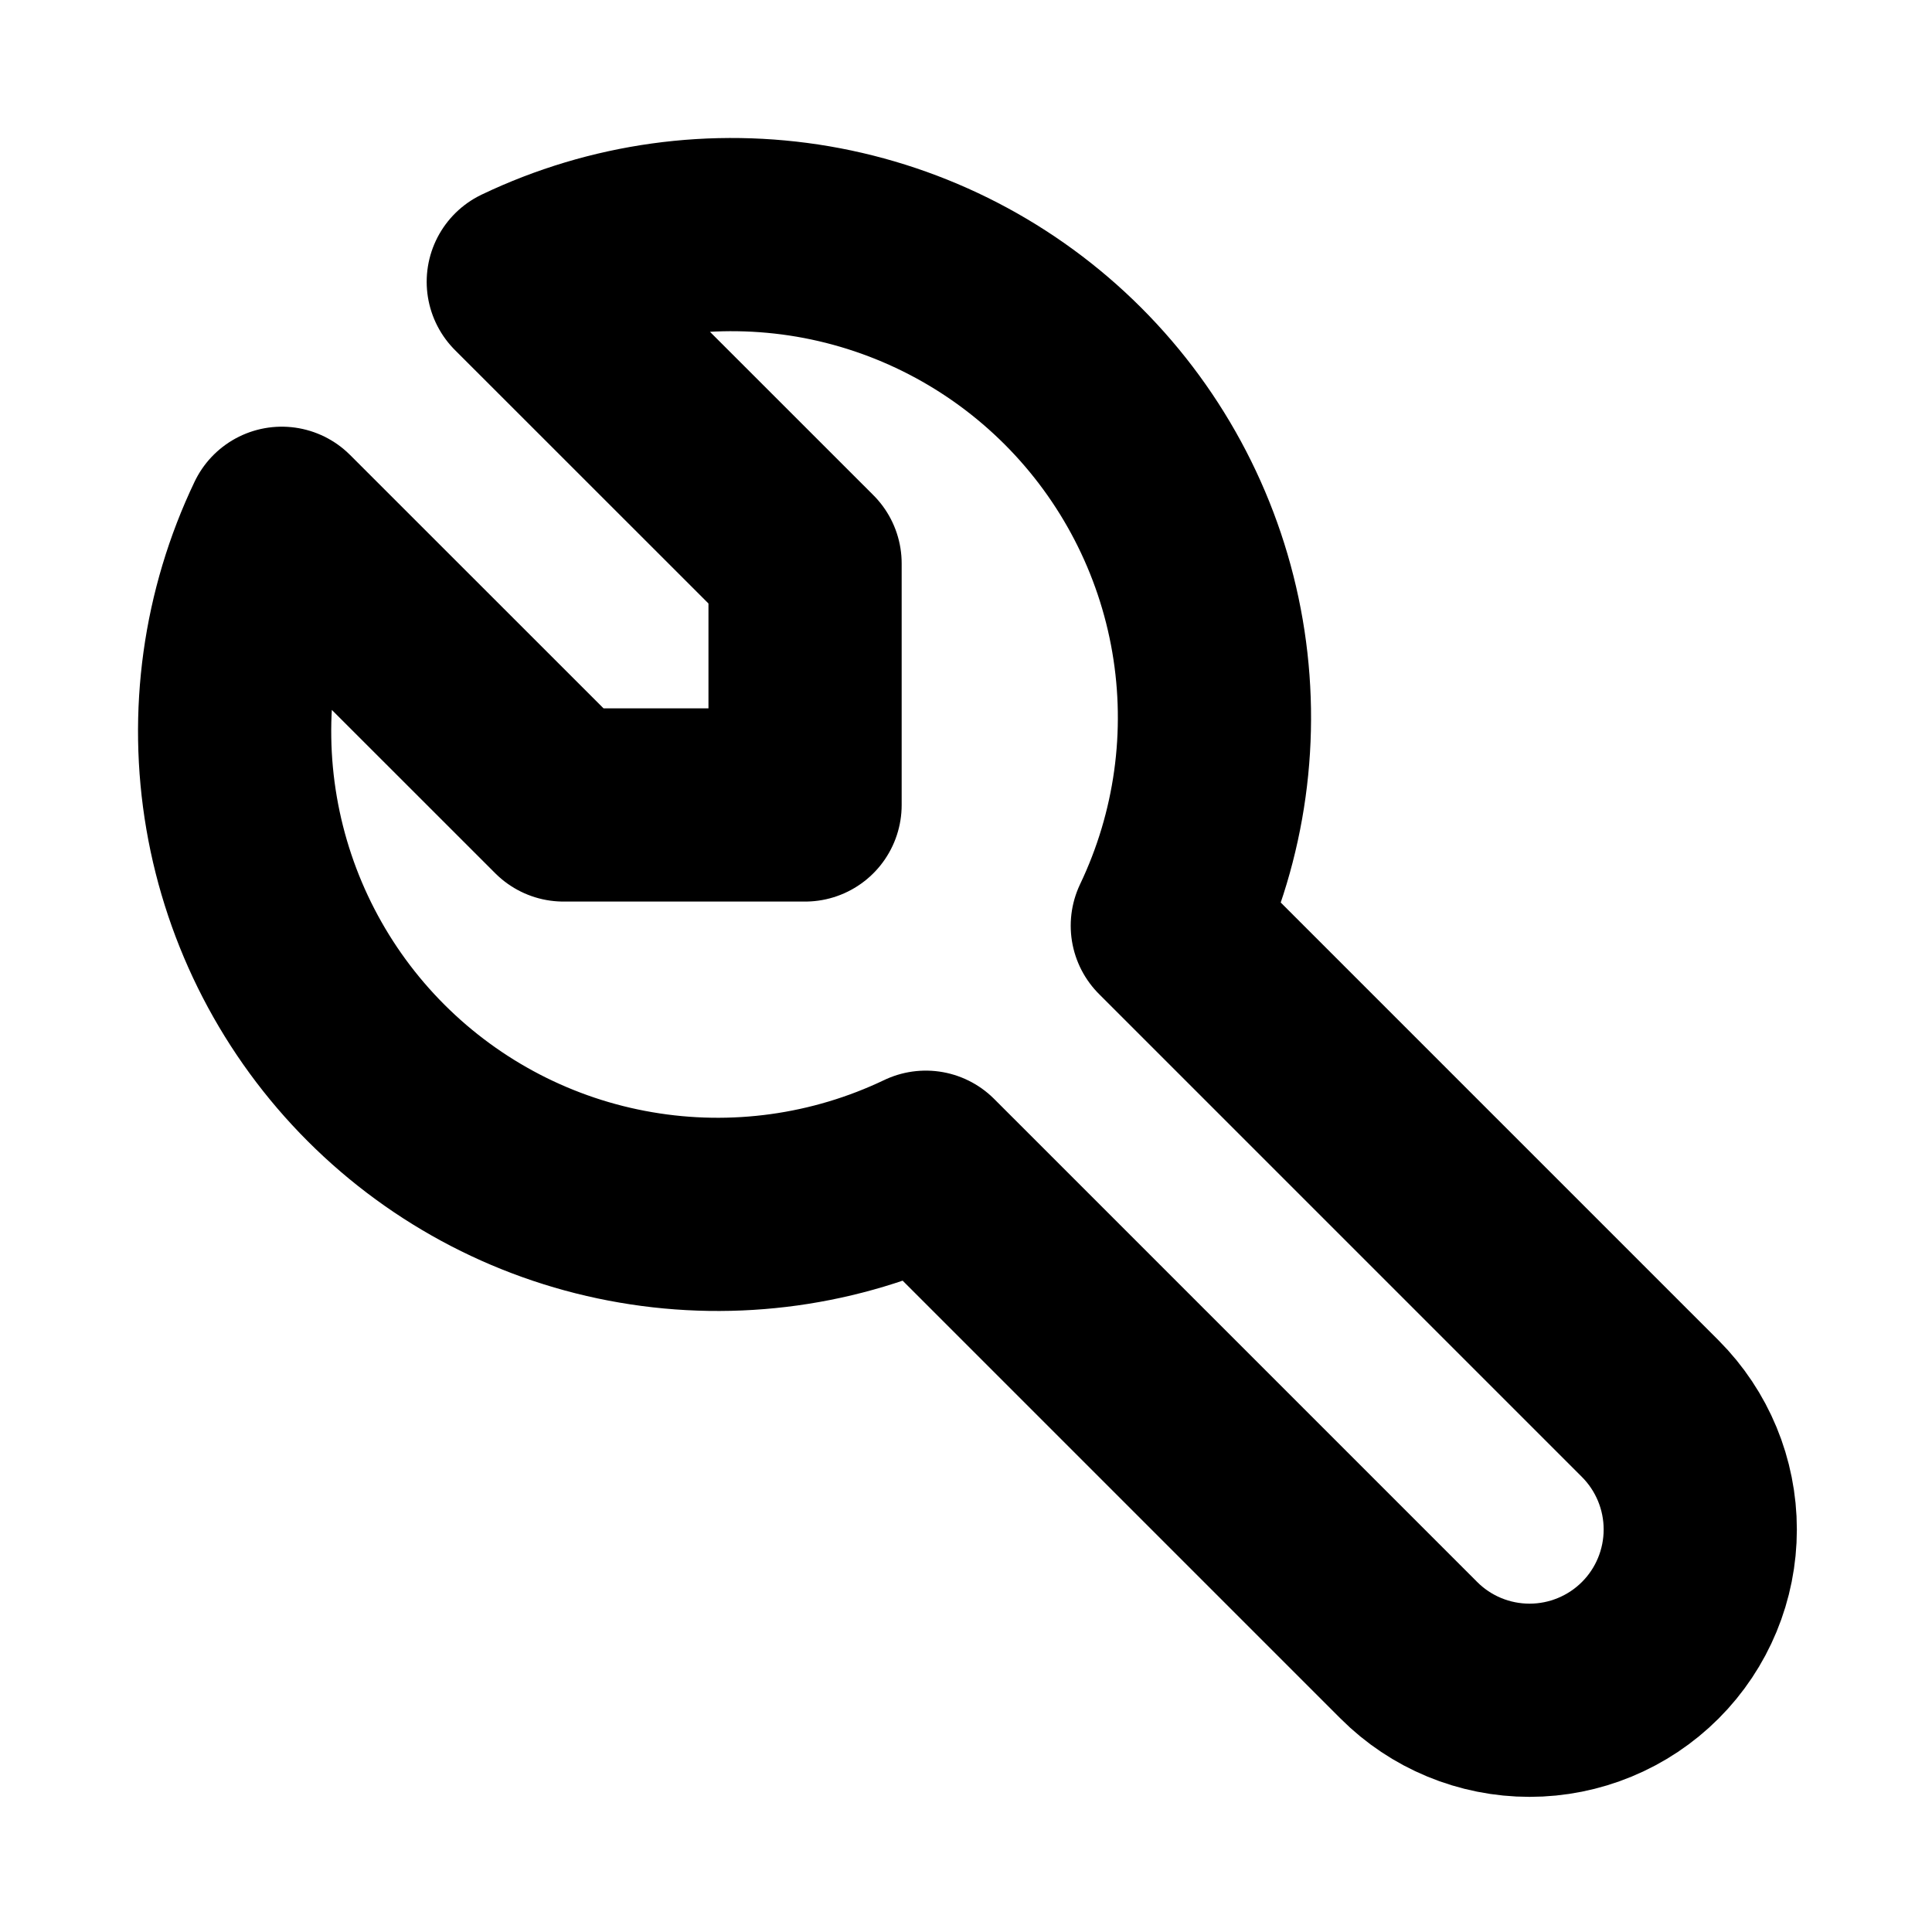
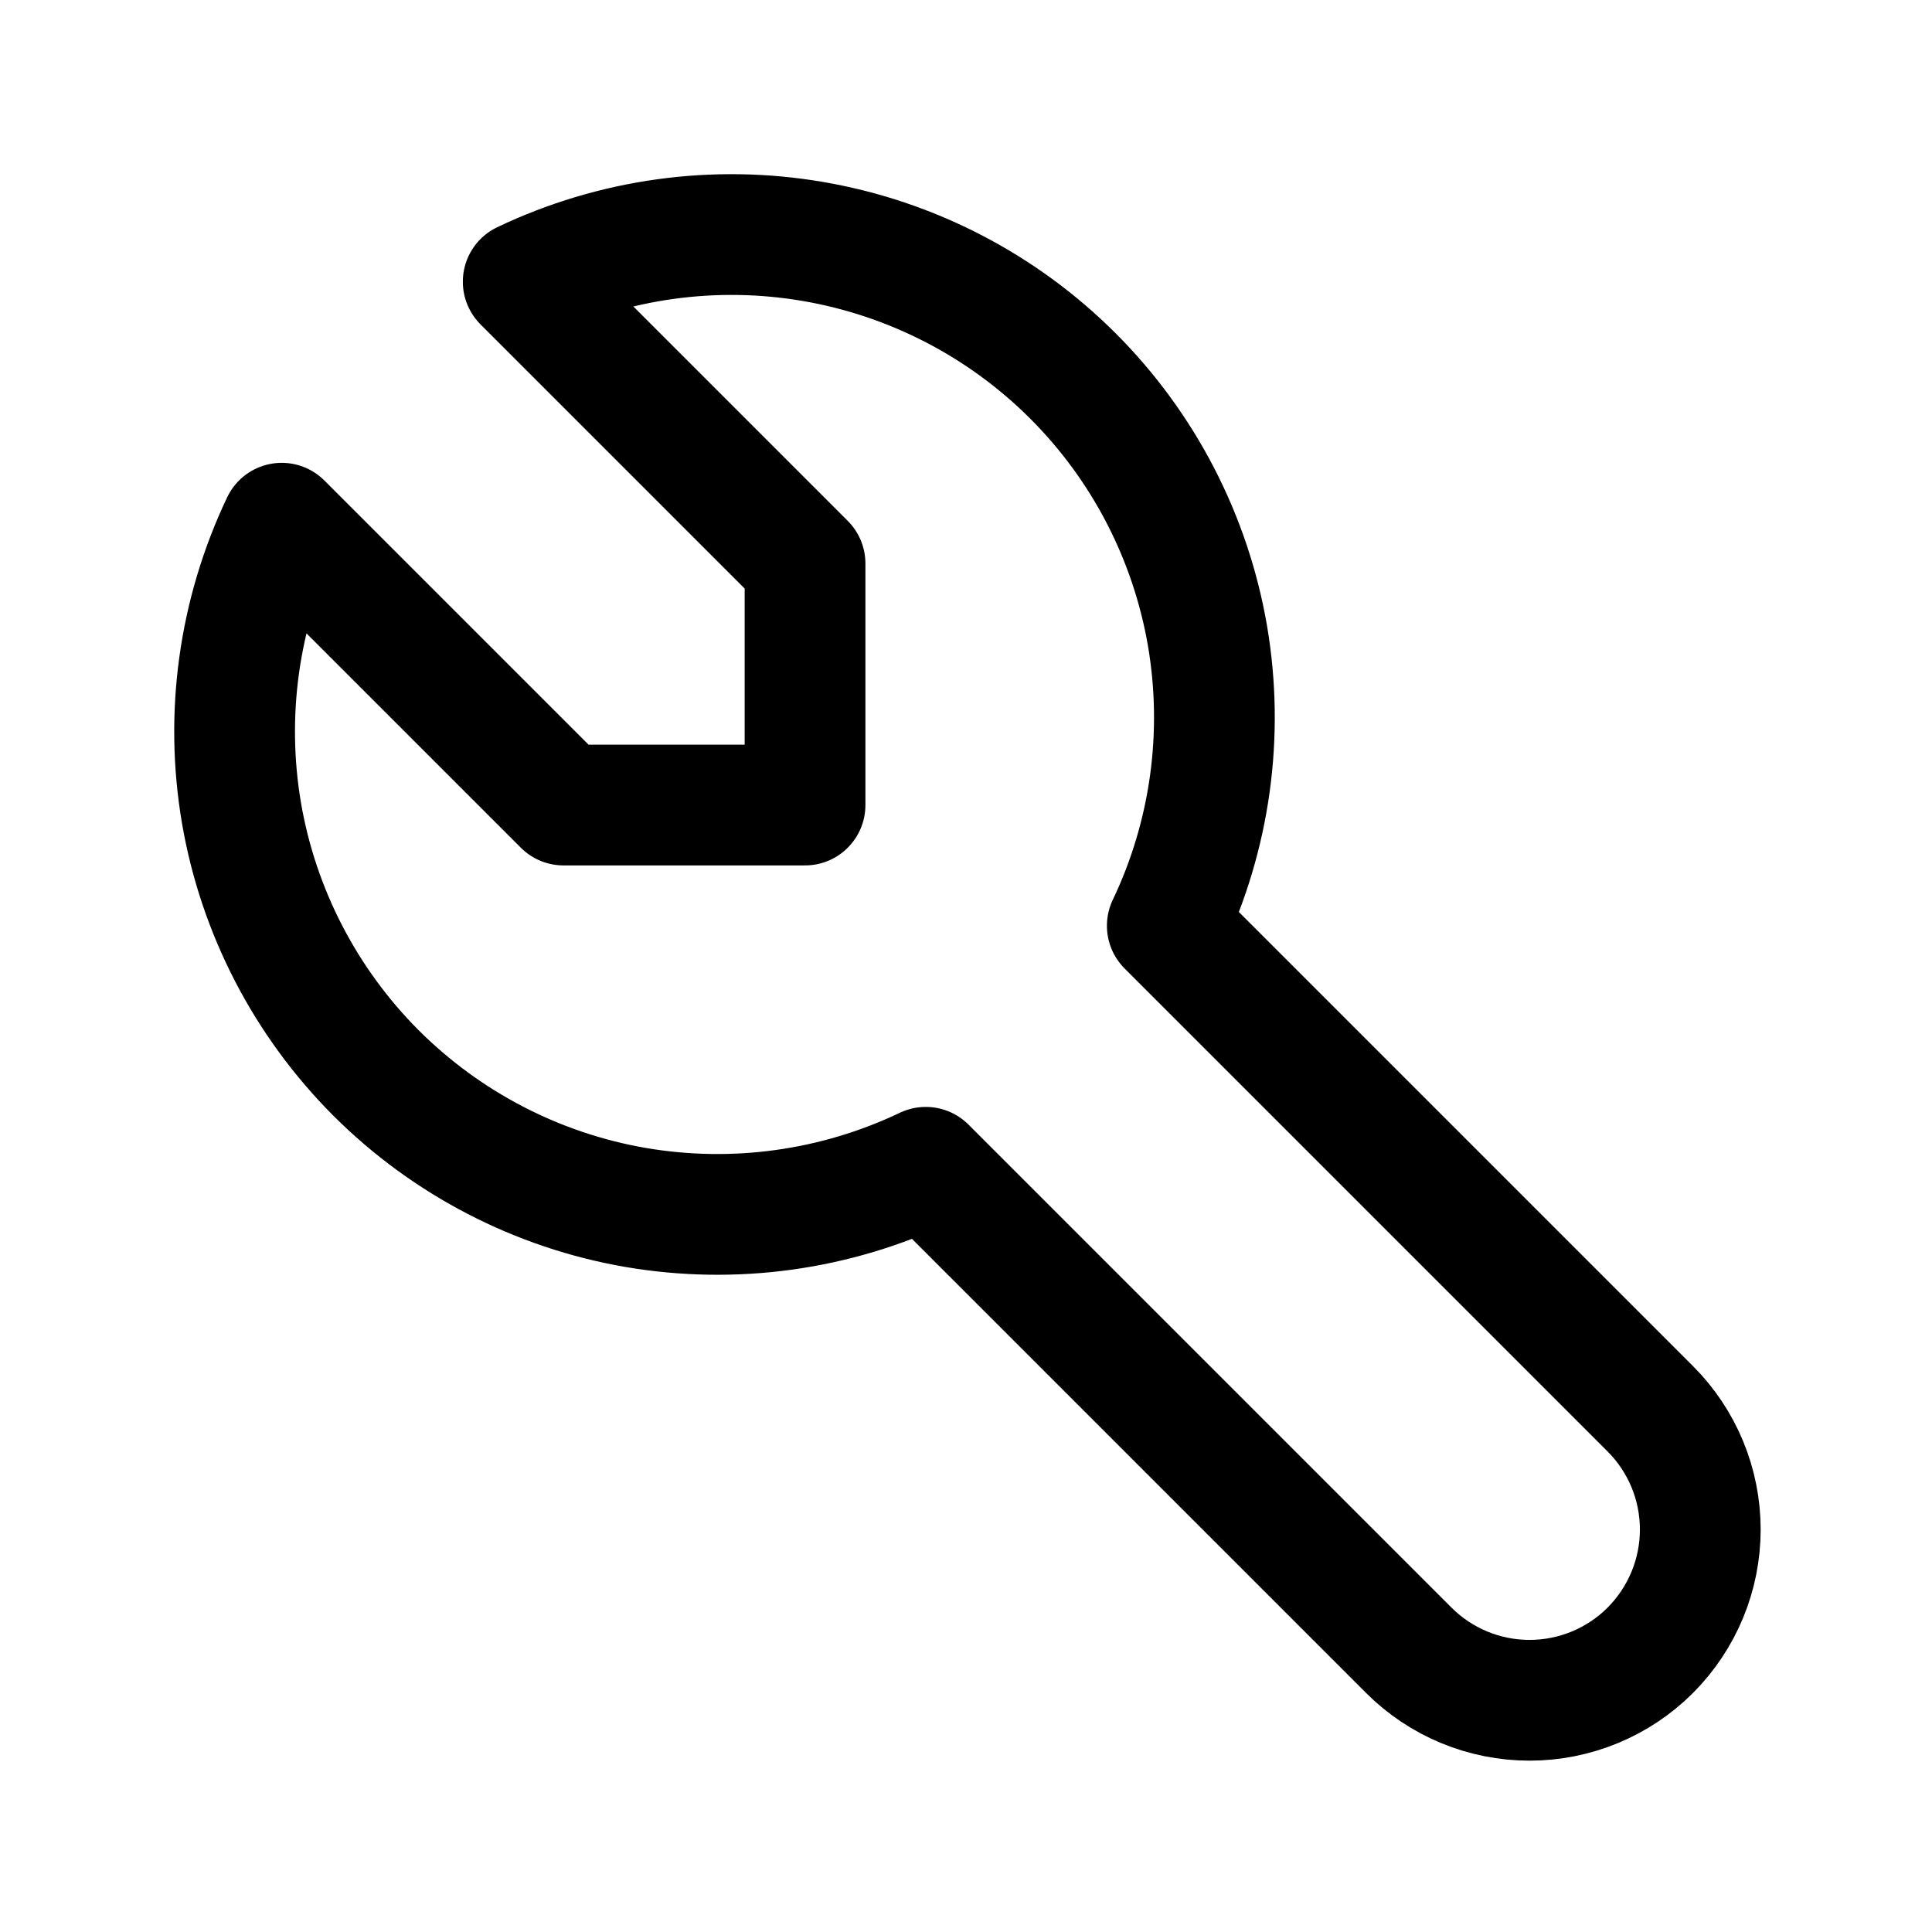
- <svg xmlns="http://www.w3.org/2000/svg" width="20" height="20" viewBox="0 0 20 20" fill="none">
-   <path d="M5.834 8.333H8.334V5.833L5.417 2.917C6.35 2.471 7.398 2.326 8.417 2.5C9.436 2.675 10.376 3.162 11.107 3.893C11.838 4.624 12.325 5.564 12.5 6.583C12.675 7.602 12.529 8.65 12.084 9.583L17.084 14.583C17.415 14.915 17.601 15.364 17.601 15.833C17.601 16.302 17.415 16.752 17.084 17.083C16.752 17.415 16.302 17.601 15.834 17.601C15.365 17.601 14.915 17.415 14.584 17.083L9.584 12.083C8.651 12.529 7.602 12.674 6.583 12.499C5.564 12.325 4.624 11.838 3.893 11.107C3.162 10.376 2.676 9.436 2.501 8.417C2.326 7.398 2.471 6.35 2.917 5.417L5.834 8.333Z" stroke="black" stroke-width="2" stroke-linecap="round" stroke-linejoin="round" />
+ <svg xmlns="http://www.w3.org/2000/svg" width="16" height="16" viewBox="0 0 16 16" fill="none">
+   <path d="M4.667 6.667H6.667V4.667L4.333 2.333C5.08 1.977 5.918 1.86 6.734 2C7.549 2.14 8.301 2.529 8.886 3.114C9.471 3.699 9.86 4.451 10 5.266C10.139 6.082 10.023 6.92 9.667 7.667L13.667 11.667C13.932 11.932 14.081 12.291 14.081 12.667C14.081 13.042 13.932 13.401 13.667 13.667C13.402 13.932 13.042 14.081 12.667 14.081C12.292 14.081 11.932 13.932 11.667 13.667L7.667 9.667C6.92 10.023 6.082 10.139 5.266 10C4.451 9.86 3.699 9.47 3.114 8.886C2.53 8.301 2.14 7.549 2 6.734C1.861 5.918 1.977 5.08 2.333 4.333L4.667 6.667Z" stroke="black" stroke-linecap="round" stroke-linejoin="round" />
</svg>
